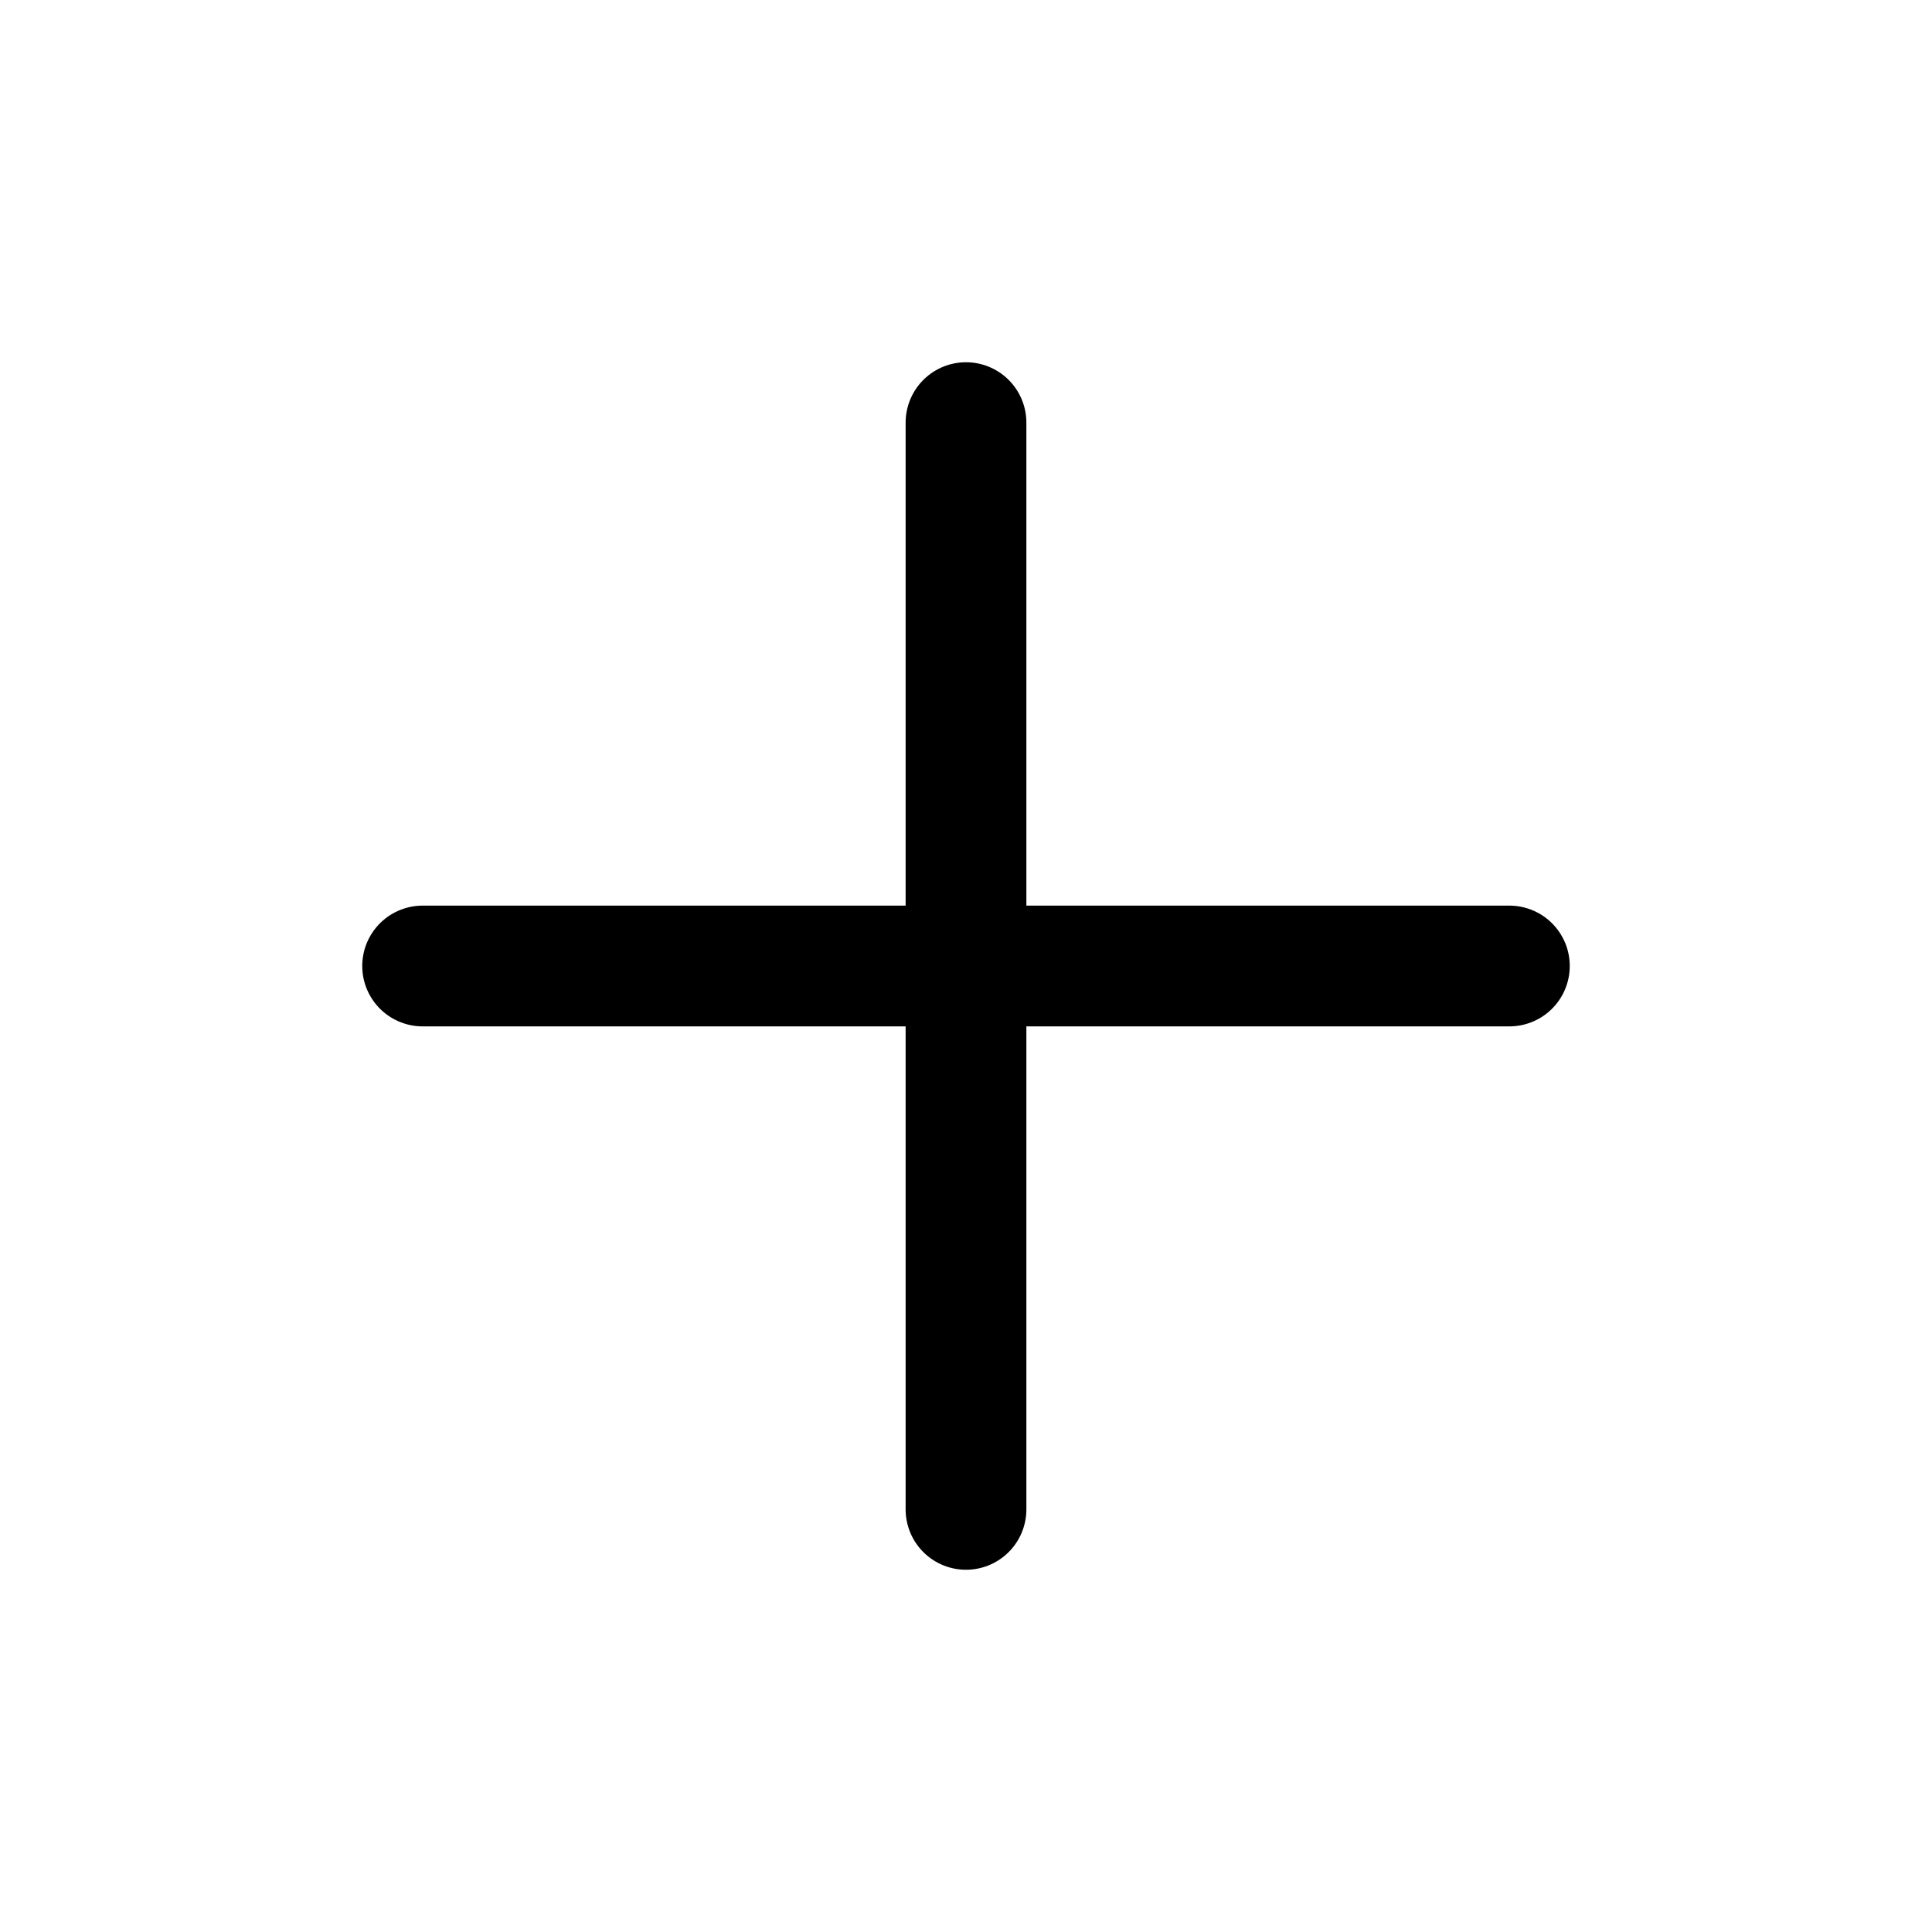
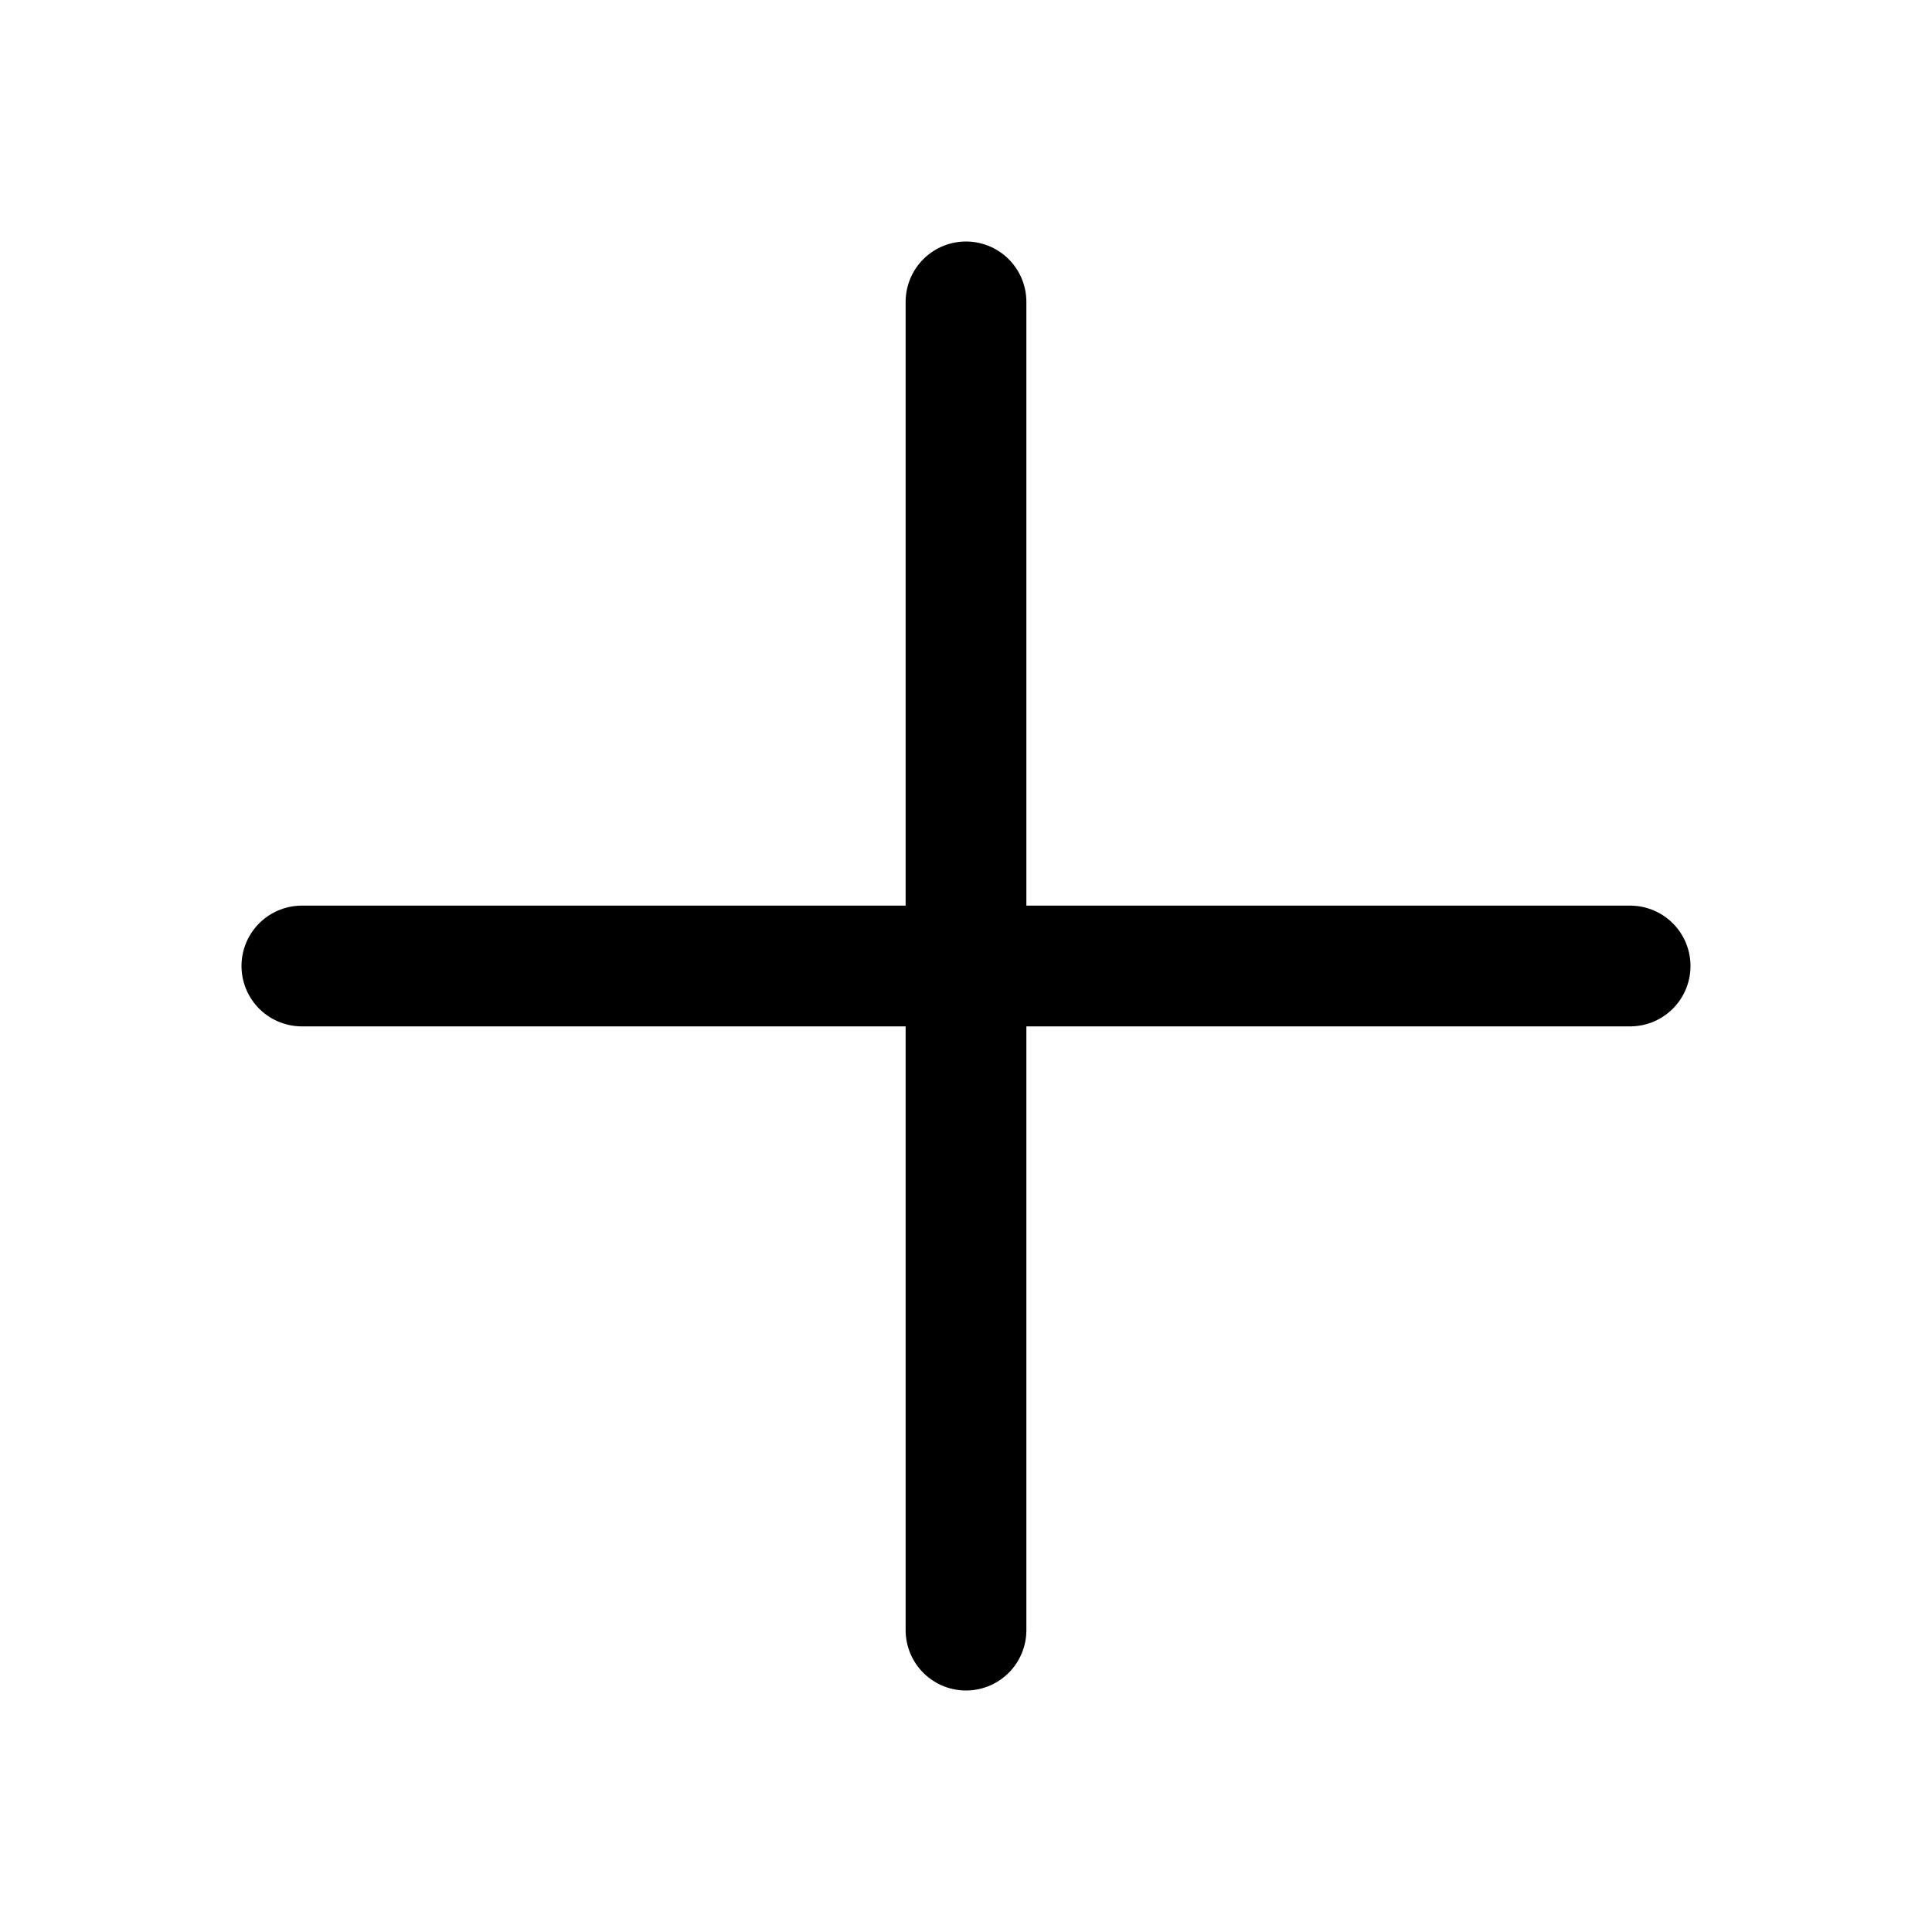
<svg xmlns="http://www.w3.org/2000/svg" viewBox="0 0 32 32" fill="none" stroke="currentColor" stroke-width="2" stroke-linecap="round" stroke-linejoin="round">
-   <path d="M 16 7 V 25 M 7 16 H 25" />
+   <path d="M 16 5 V 27 M 5 16 H 27" />
</svg>
